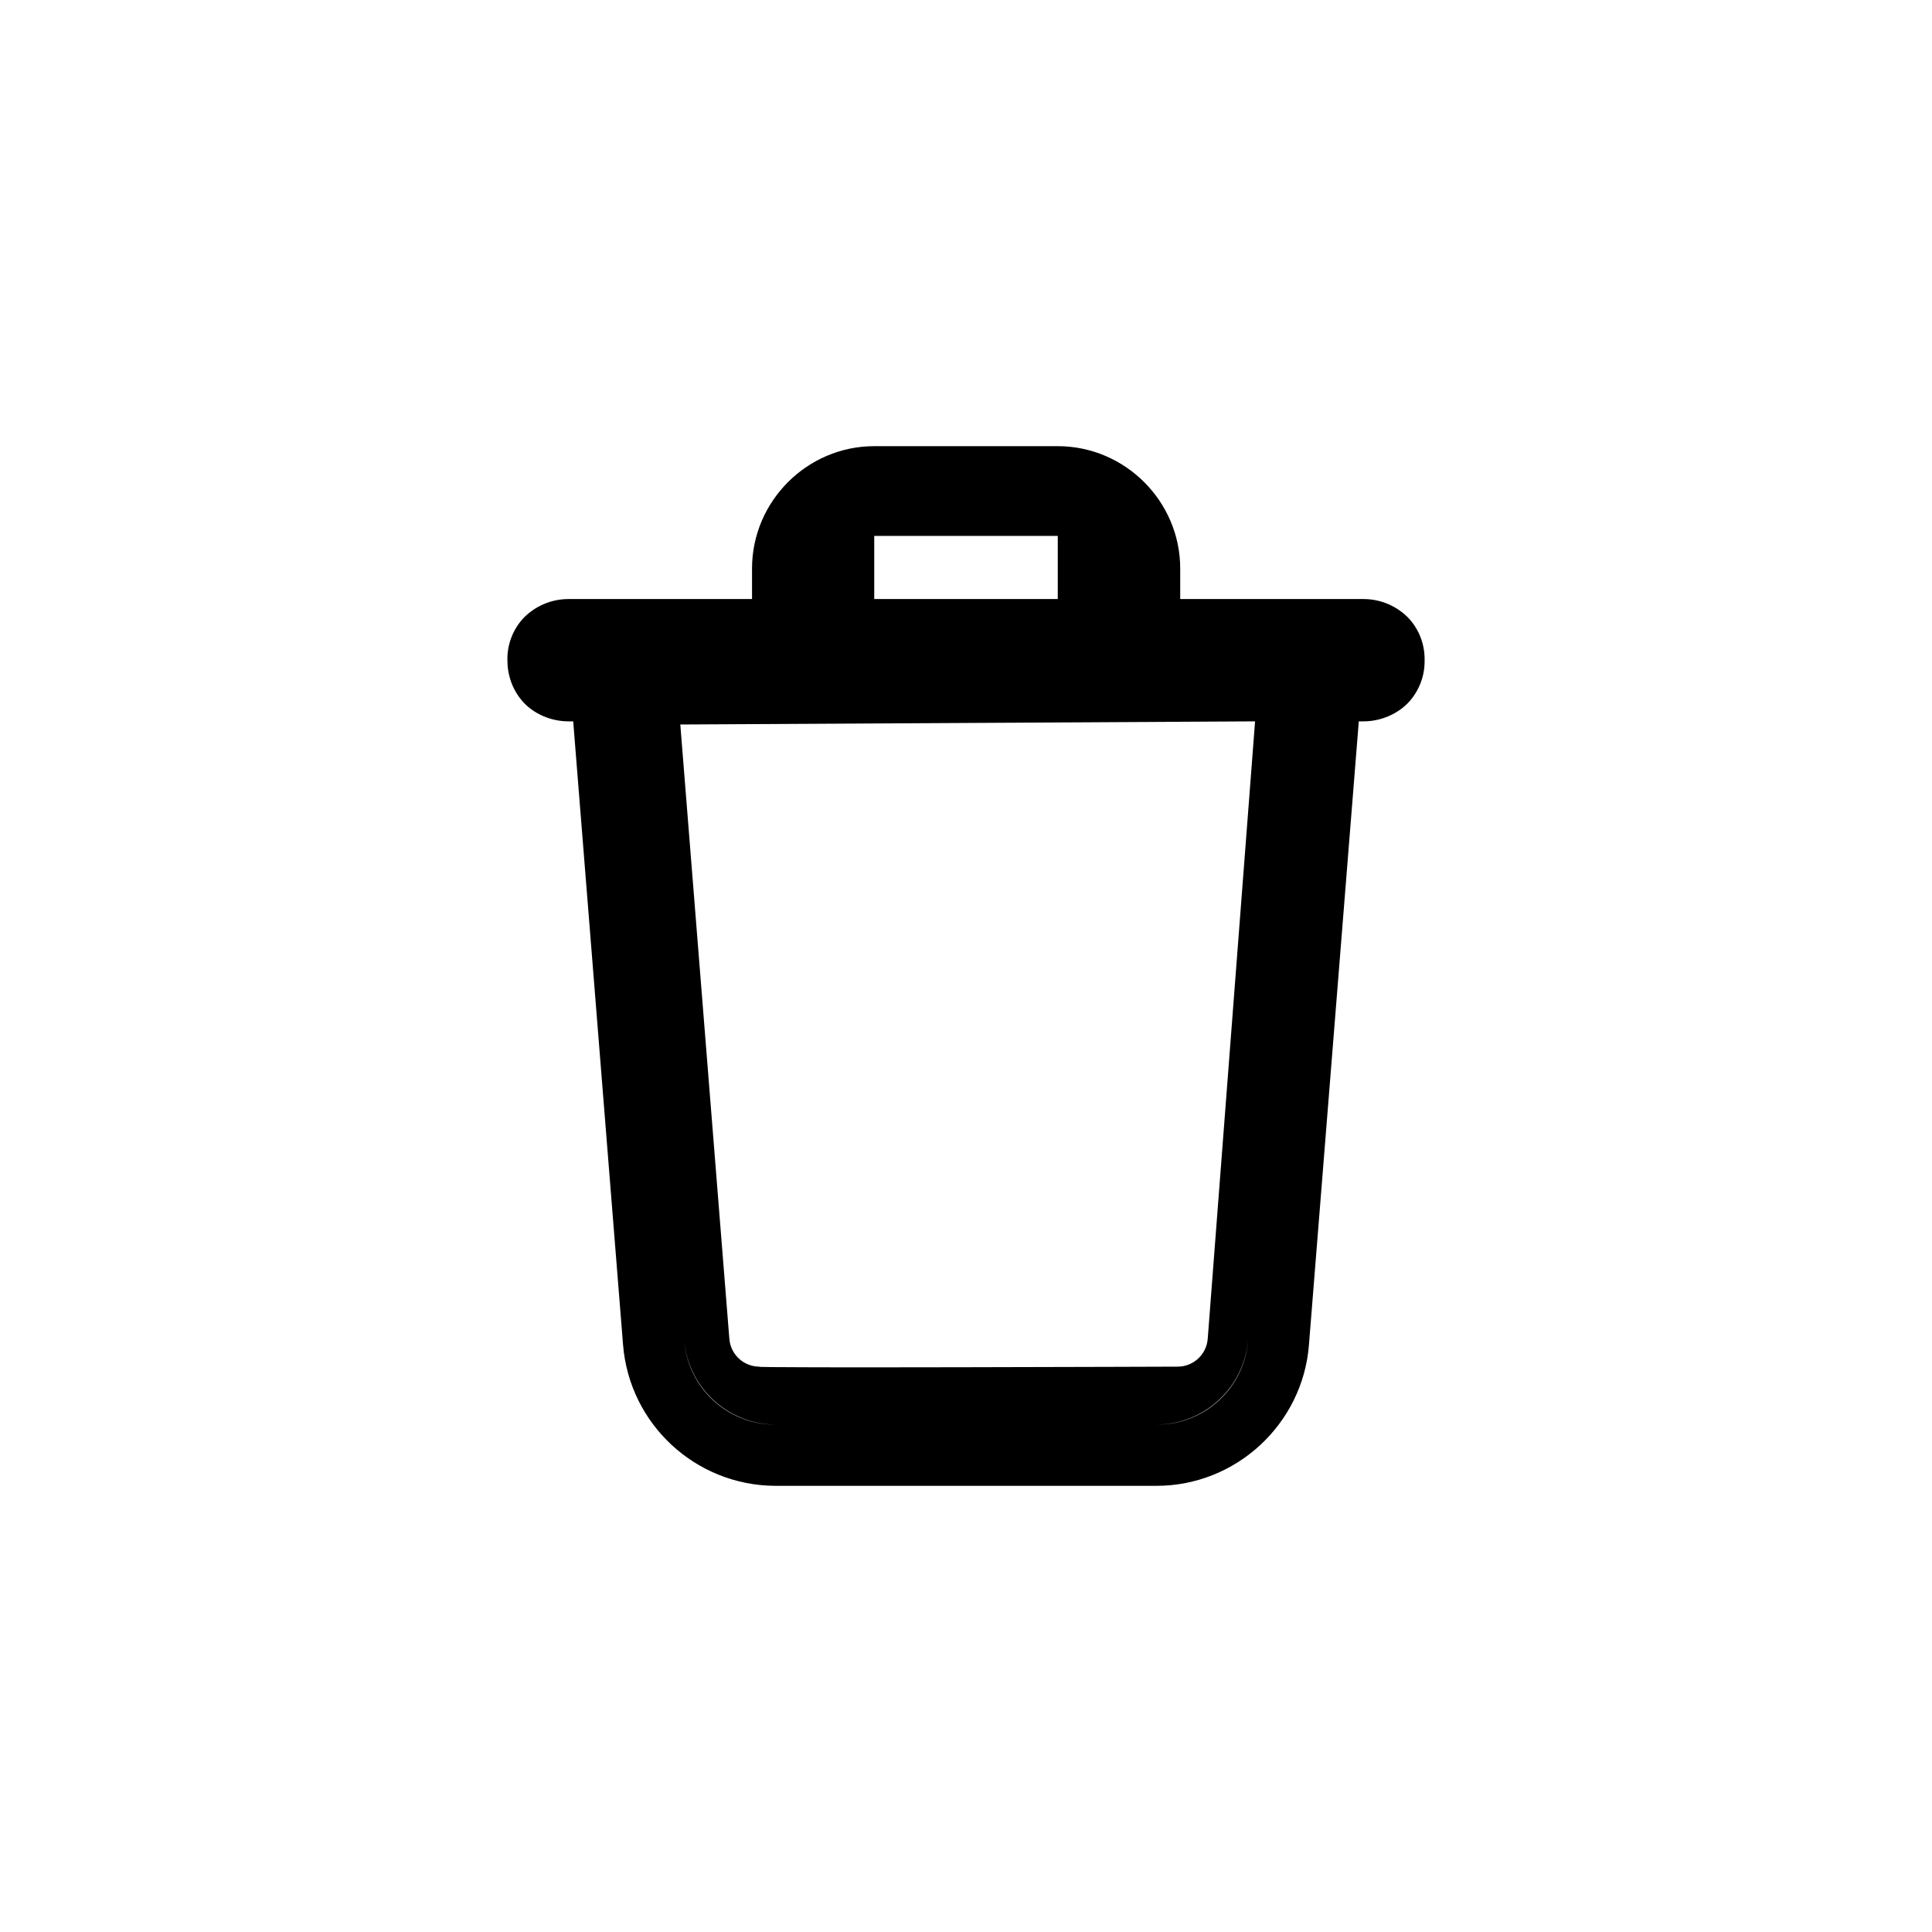
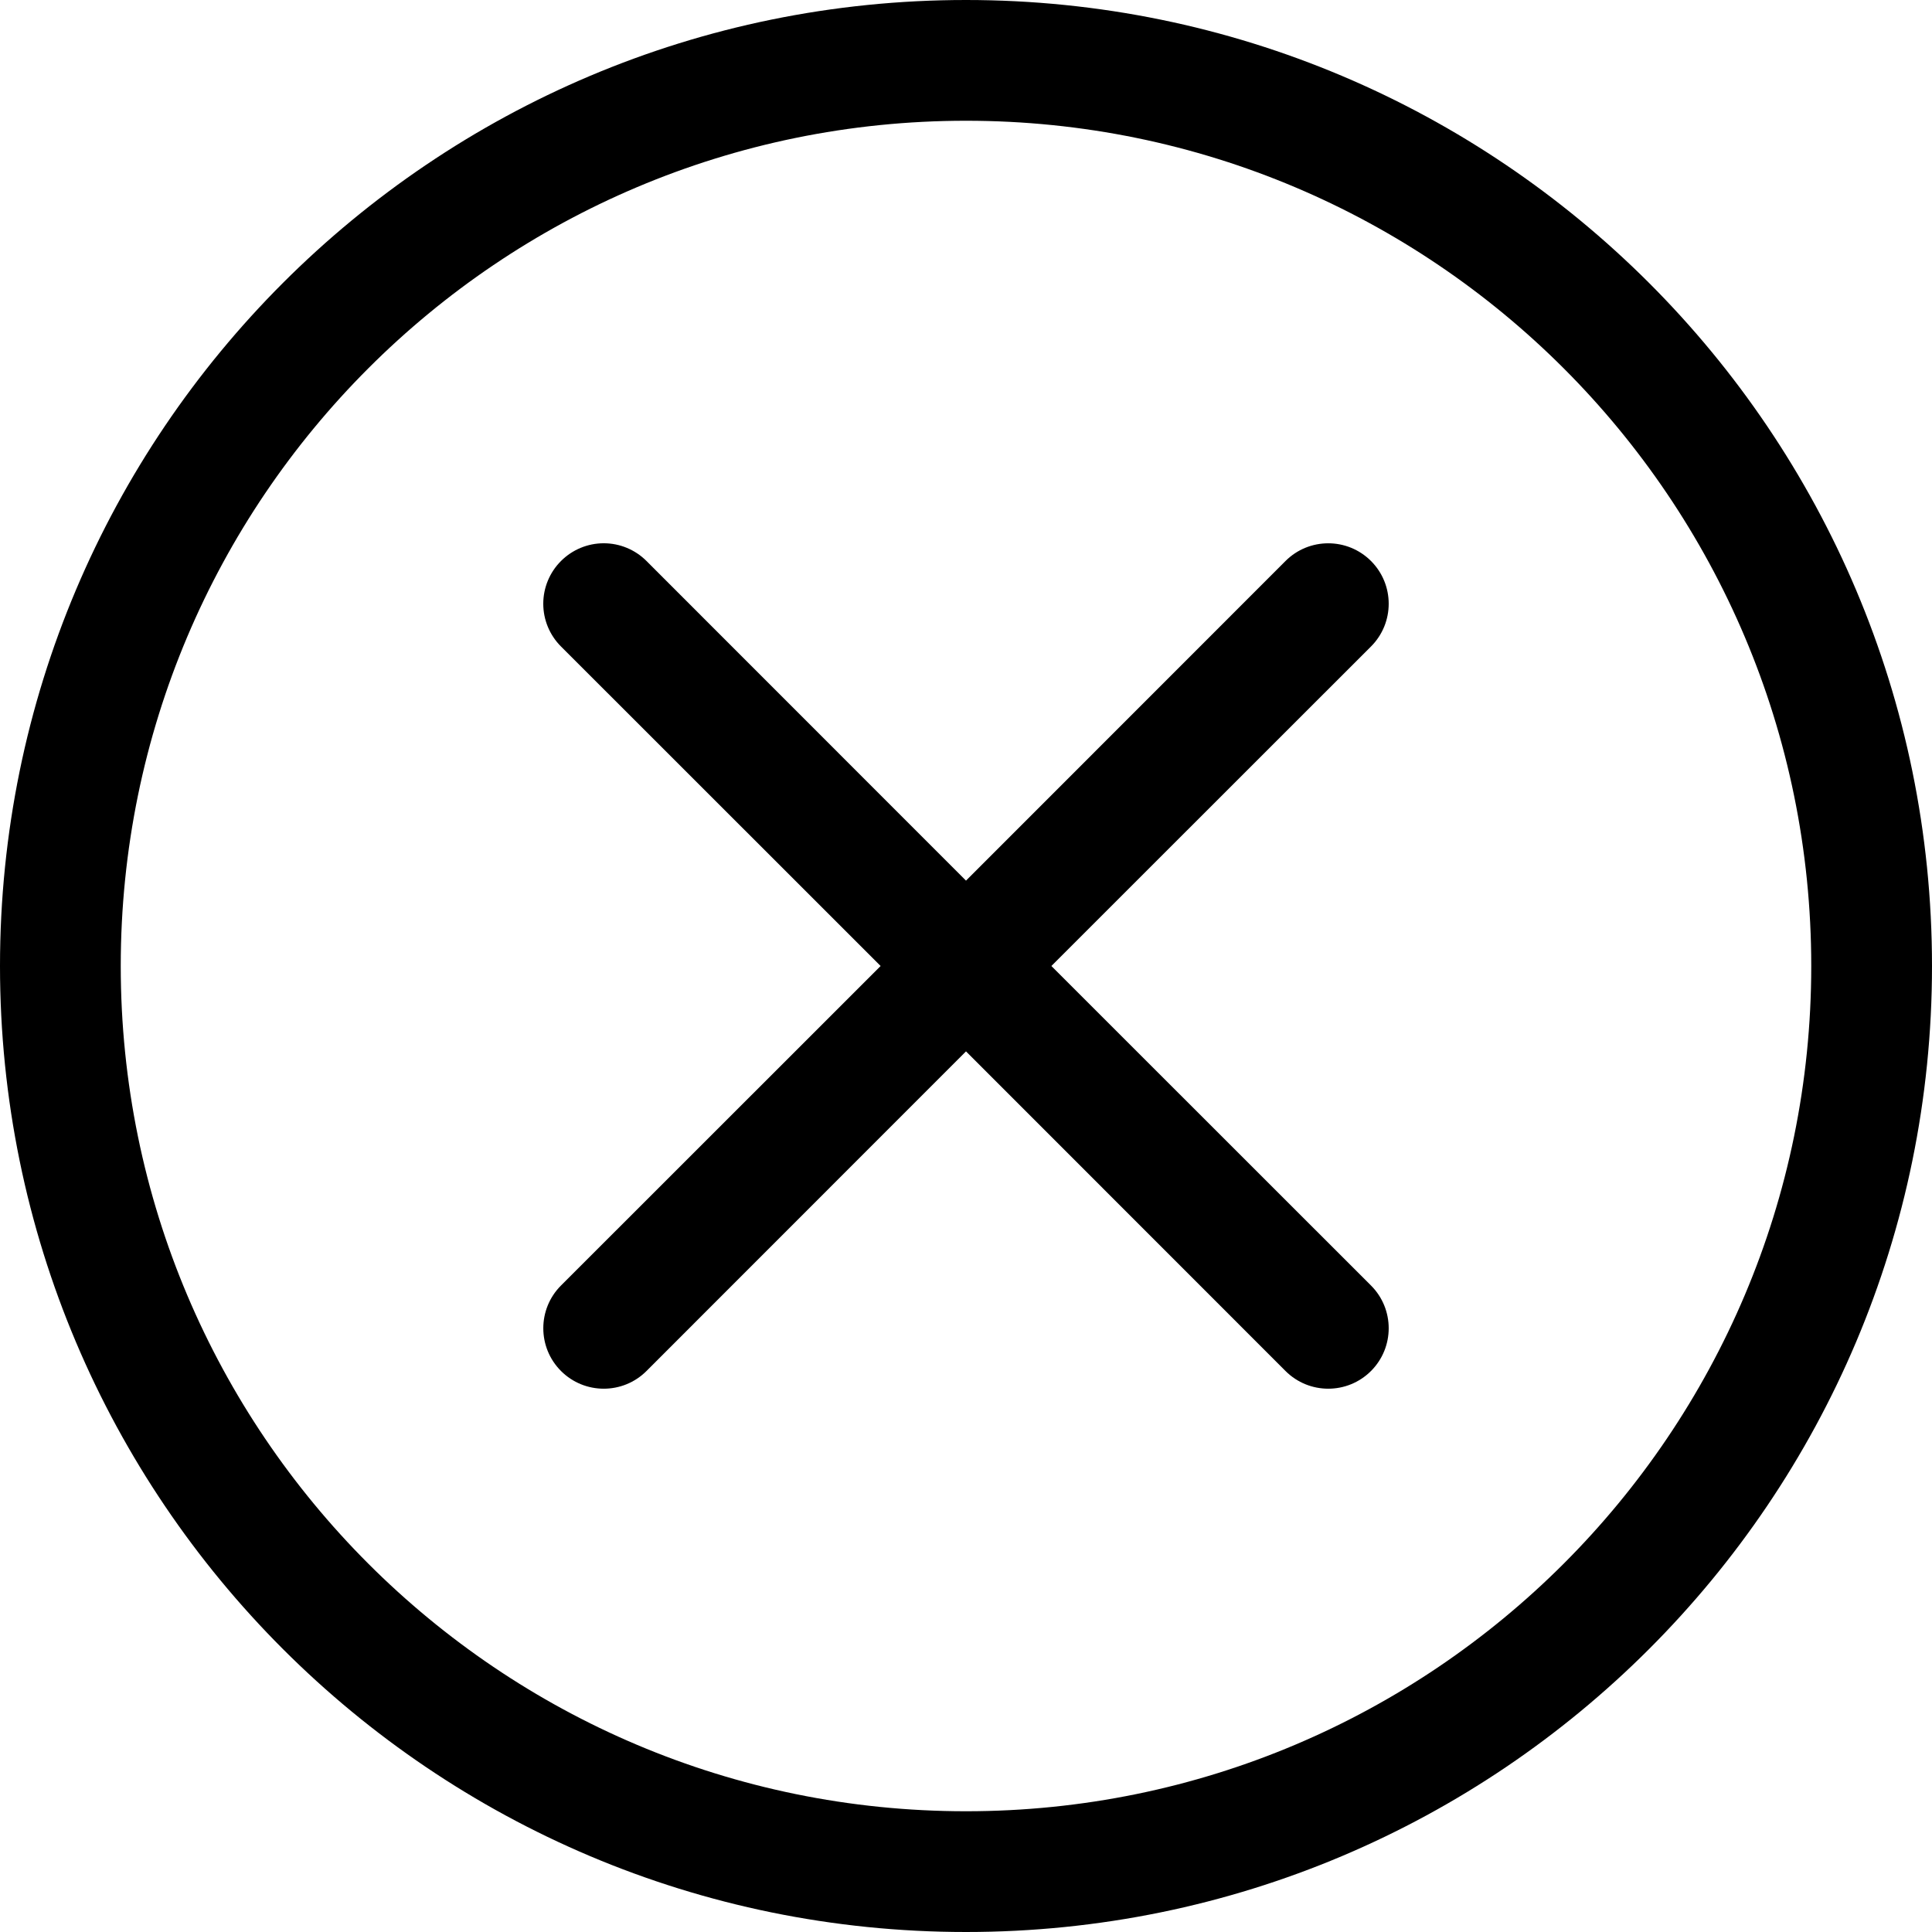
- <svg xmlns="http://www.w3.org/2000/svg" width="16" height="16" fill="currentColor" class="bi bi-trash3">
-   <path d="M7.24 3.695c-.556 0-1.012.457-1.012 1.013v.253h-1.52a.52.52 0 0 0-.379.164.5.5 0 0 0-.127.342c0 .12.039.243.127.343.089.1.231.164.38.164h.038l.413 5.165a1.27 1.27 0 0 0 1.262 1.166h3.156c.657 0 1.21-.51 1.262-1.166l.413-5.165h.039c.148 0 .29-.065.379-.164a.5.5 0 0 0 .127-.343.5.5 0 0 0-.127-.342.52.52 0 0 0-.38-.164H9.774v-.253c0-.556-.457-1.013-1.014-1.013zm0 .743h1.52v.523H7.24ZM5.634 6l4.76-.026-.392 5.111a.25.25 0 0 1-.252.233s-3.617.013-3.459 0a.25.25 0 0 1-.251-.233zm.032 5.1a.764.764 0 0 0 .757.698.756.756 0 0 1-.757-.699zm4.67 0a.756.756 0 0 1-.757.698.764.764 0 0 0 .757-.699z" style="color:#000;font-style:normal;font-variant:normal;font-weight:400;font-stretch:normal;font-size:medium;line-height:normal;font-family:sans-serif;font-variant-ligatures:normal;font-variant-position:normal;font-variant-caps:normal;font-variant-numeric:normal;font-variant-alternates:normal;font-feature-settings:normal;text-indent:0;text-align:start;text-decoration:none;text-decoration-line:none;text-decoration-style:solid;text-decoration-color:#000;letter-spacing:normal;word-spacing:normal;text-transform:none;writing-mode:lr-tb;direction:ltr;text-orientation:mixed;dominant-baseline:auto;baseline-shift:baseline;text-anchor:start;white-space:normal;shape-padding:0;clip-rule:nonzero;display:inline;overflow:visible;visibility:visible;opacity:1;isolation:auto;mix-blend-mode:normal;color-interpolation:sRGB;color-interpolation-filters:linearRGB;solid-color:#000;solid-opacity:1;vector-effect:none;fill-opacity:1;fill-rule:nonzero;stroke:none;stroke-width:.506;stroke-linecap:butt;stroke-linejoin:miter;stroke-miterlimit:4;stroke-dasharray:none;stroke-dashoffset:0;stroke-opacity:1;color-rendering:auto;image-rendering:auto;shape-rendering:auto;text-rendering:auto" />
+ <svg xmlns="http://www.w3.org/2000/svg" width="16" height="16" fill="currentColor" class="bi bi-x-circle" viewBox="0 0 16 16">
+   <path d="M8 15A7 7 0 1 1 8 1a7 7 0 0 1 0 14m0 1A8 8 0 1 0 8 0a8 8 0 0 0 0 16" />
+   <path d="M4.646 4.646a.5.5 0 0 1 .708 0L8 7.293l2.646-2.647a.5.5 0 0 1 .708.708L8.707 8l2.647 2.646a.5.5 0 0 1-.708.708L8 8.707l-2.646 2.647a.5.5 0 0 1-.708-.708L7.293 8 4.646 5.354a.5.5 0 0 1 0-.708" />
</svg>
